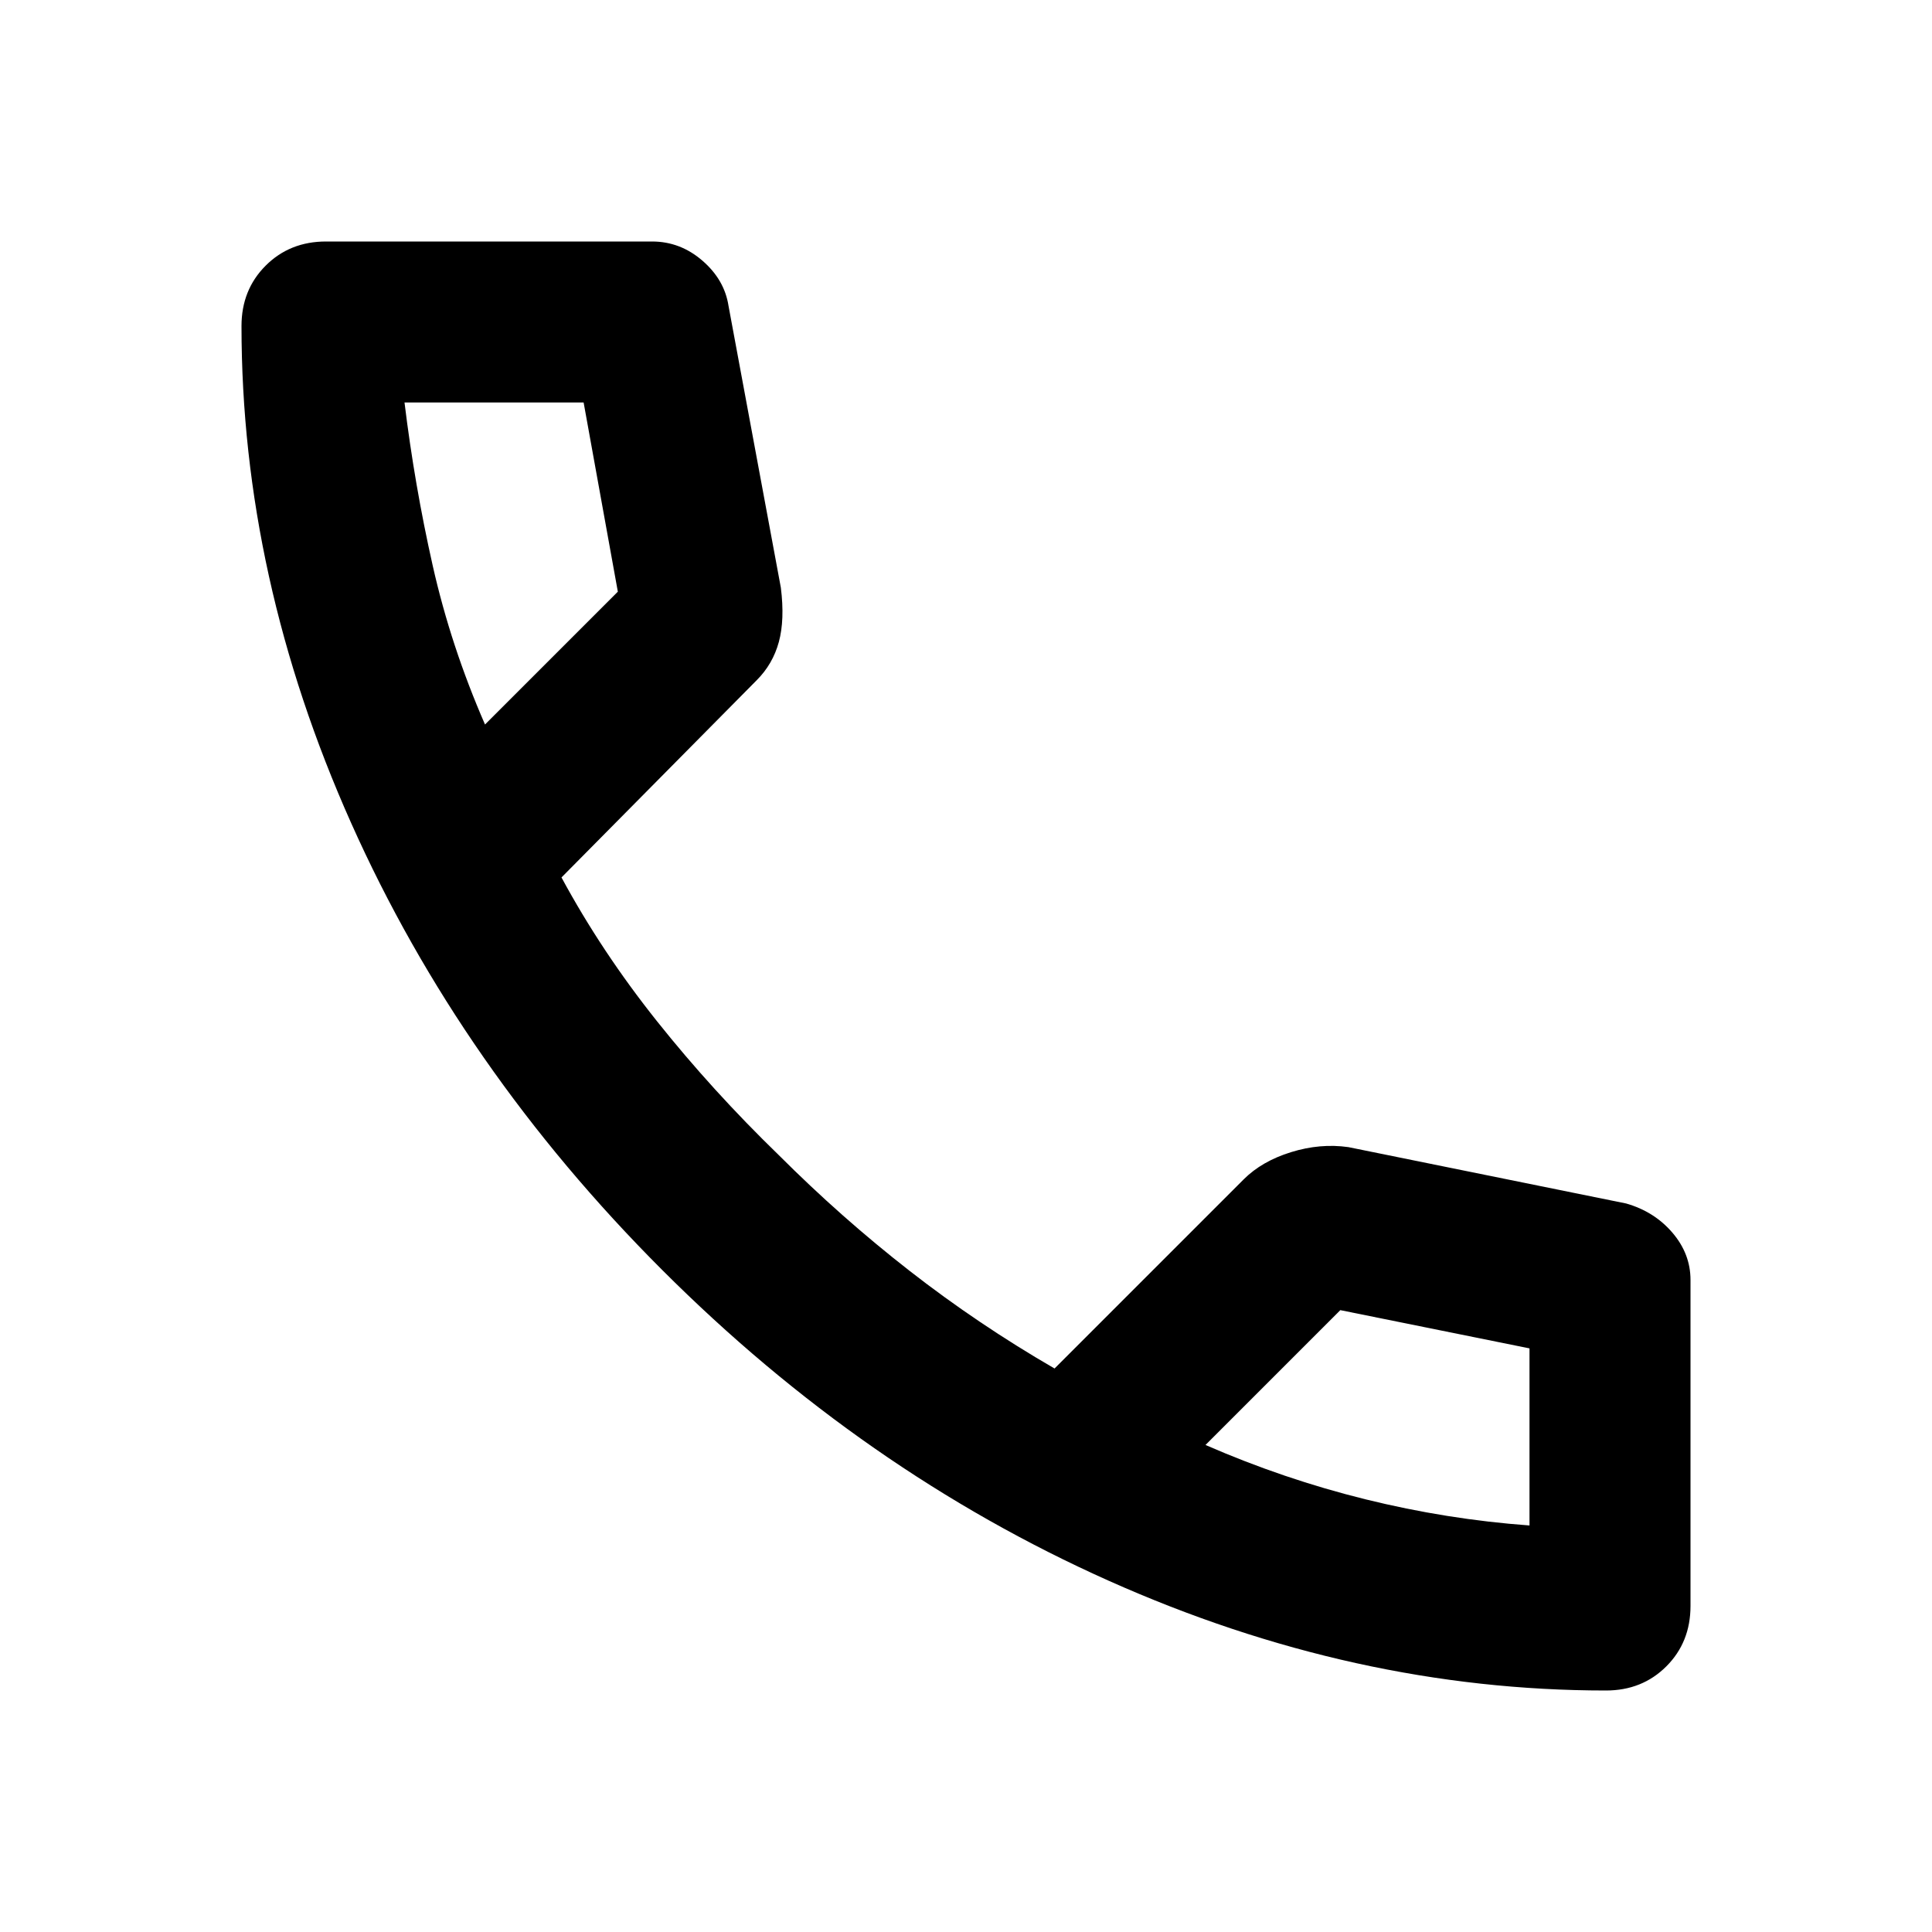
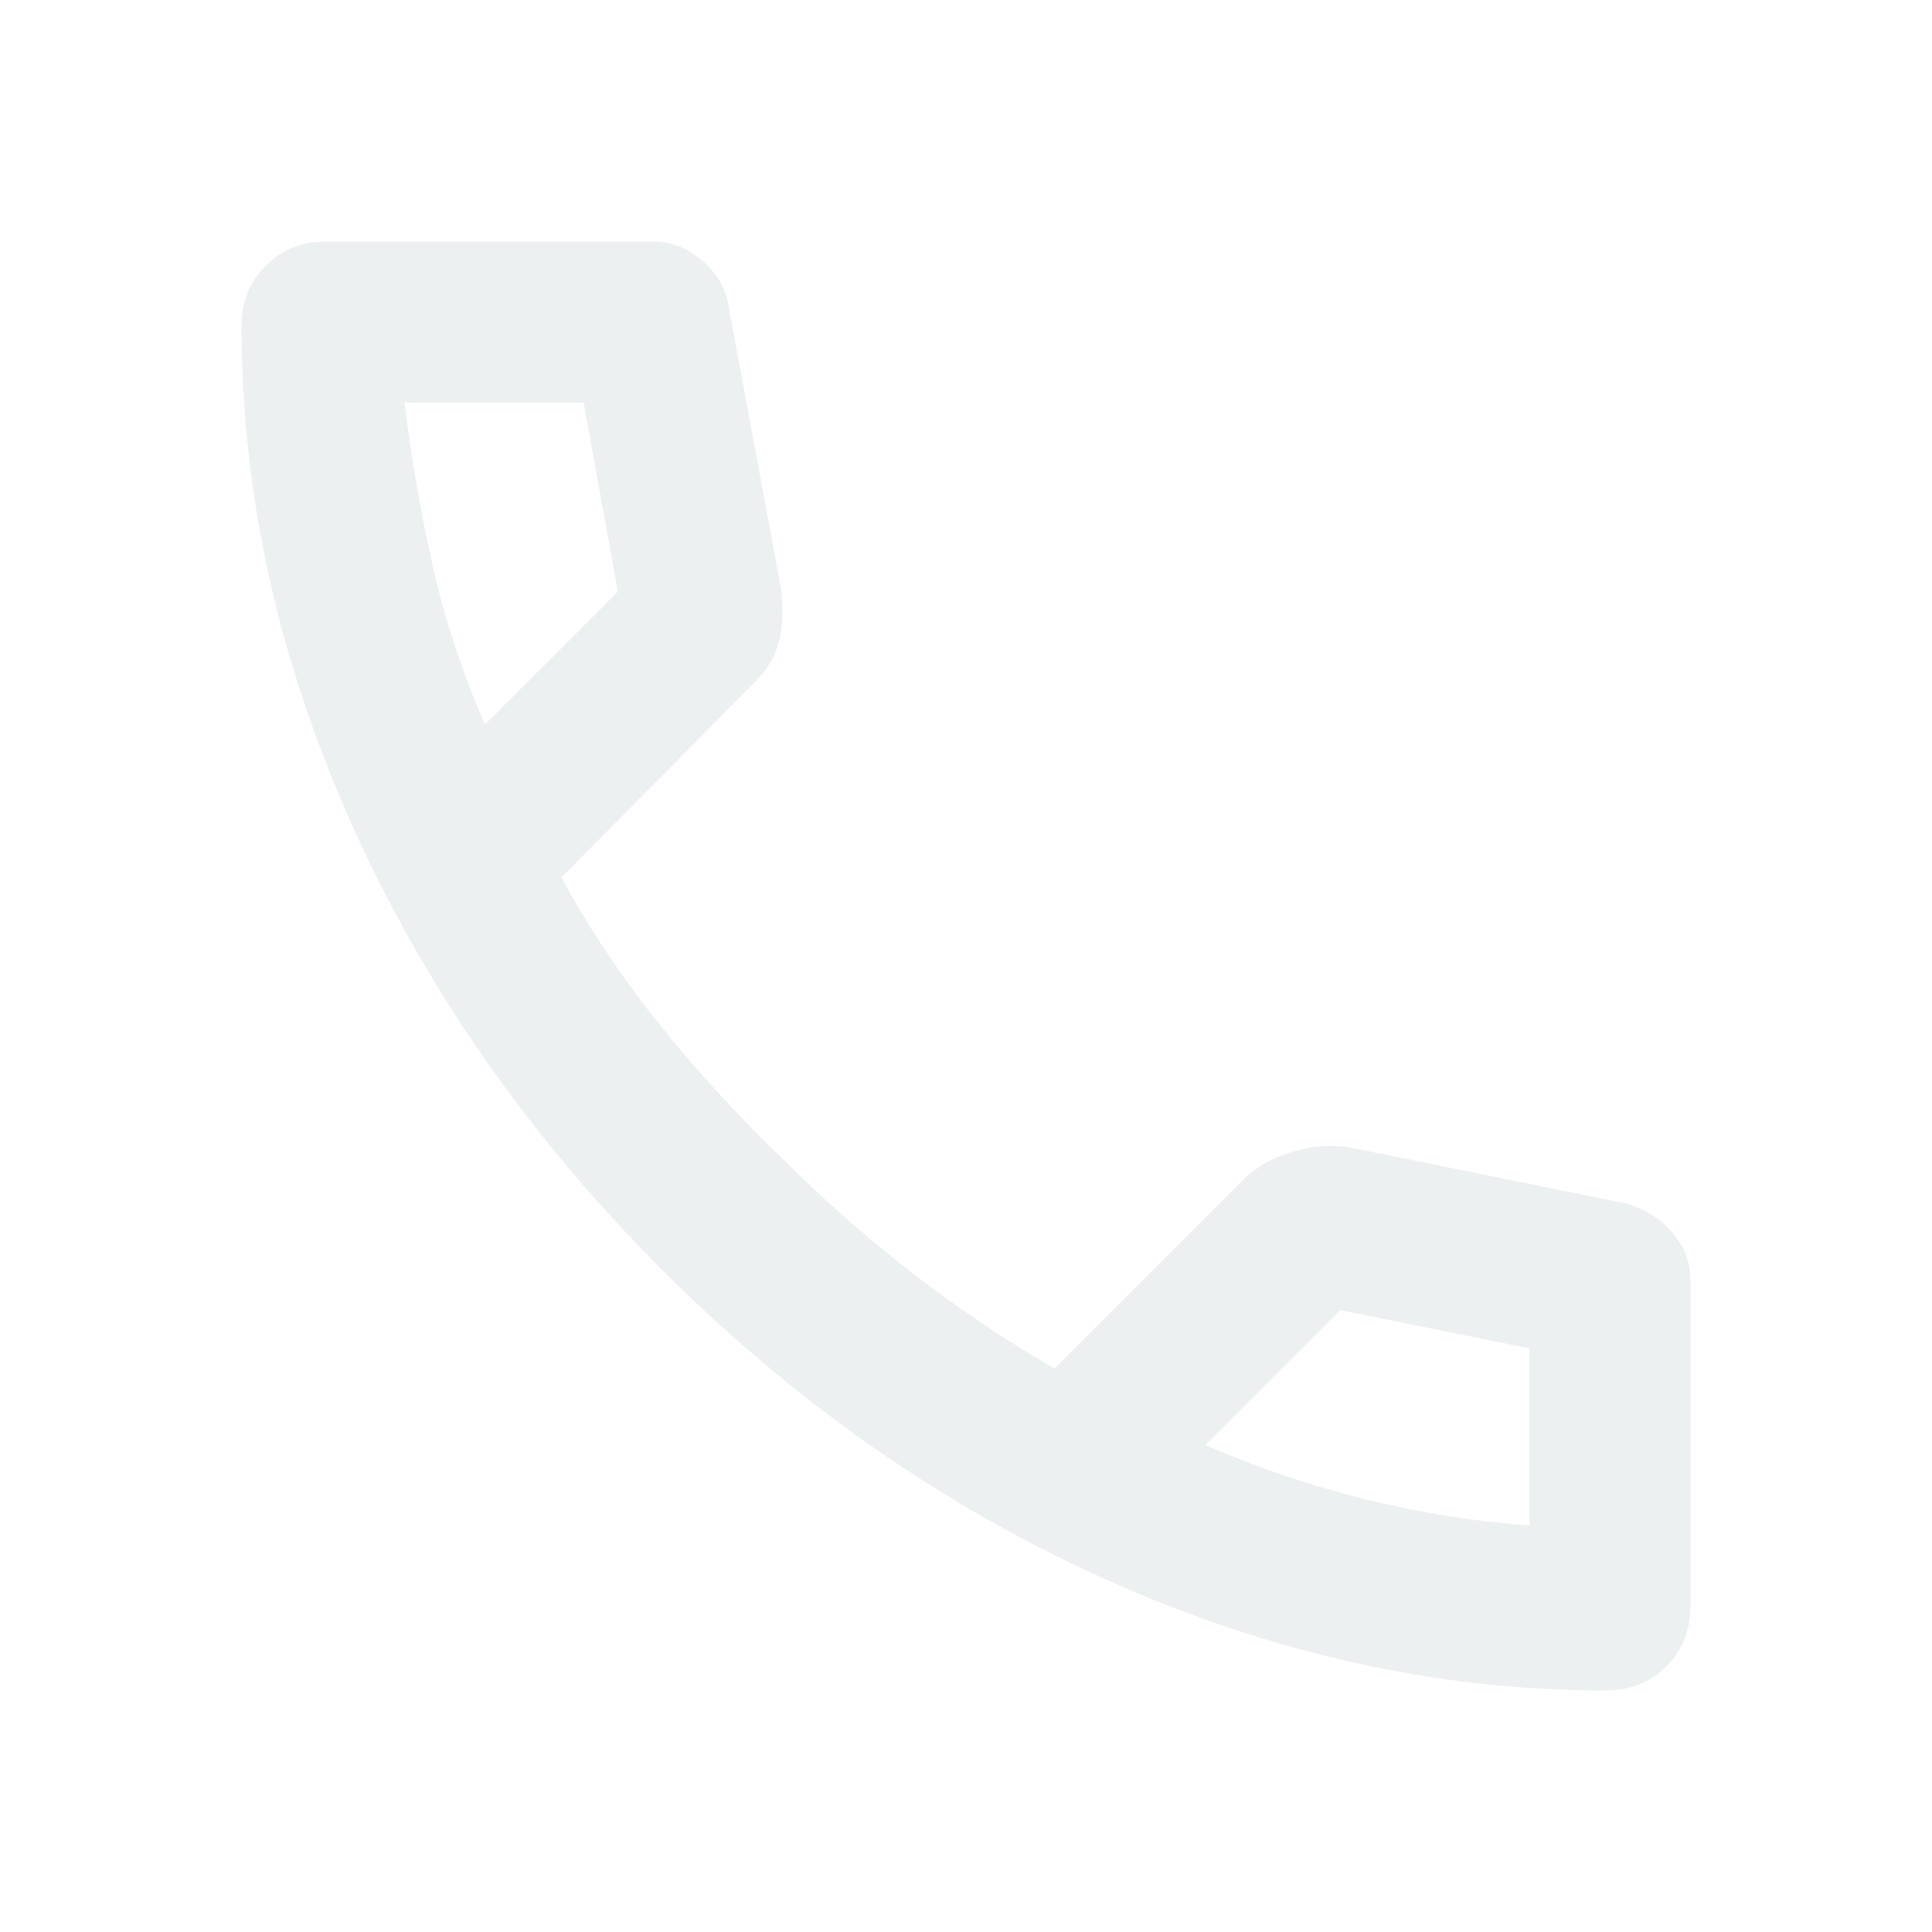
<svg xmlns="http://www.w3.org/2000/svg" height="24" viewBox="0 -960 960 960" width="24">
-   <path d="M798-120q-125 0-247-54.5T329-329Q229-429 174.5-551T120-798q0-18 12-30t30-12h162q14 0 25 9.5t13 22.5l26 140q2 16-1 27t-11 19l-97 98q20 37 47.5 71.5T387-386q31 31 65 57.5t72 48.5l94-94q9-9 23.5-13.5T670-390l138 28q14 4 23 14.5t9 23.5v162q0 18-12 30t-30 12ZM241-600l66-66-17-94h-89q5 41 14 81t26 79Zm358 358q39 17 79.5 27t81.5 13v-88l-94-19-67 67ZM241-600Zm358 358Z" />
+   <path fill="#edf0f1" d="M798-120q-125 0-247-54.5T329-329Q229-429 174.5-551T120-798q0-18 12-30t30-12h162q14 0 25 9.5t13 22.5l26 140q2 16-1 27t-11 19l-97 98q20 37 47.5 71.5T387-386q31 31 65 57.5t72 48.5l94-94q9-9 23.5-13.5T670-390l138 28q14 4 23 14.5t9 23.5v162q0 18-12 30t-30 12ZM241-600l66-66-17-94h-89q5 41 14 81t26 79Zm358 358q39 17 79.5 27t81.5 13v-88l-94-19-67 67ZM241-600Zm358 358Z" />
</svg>
